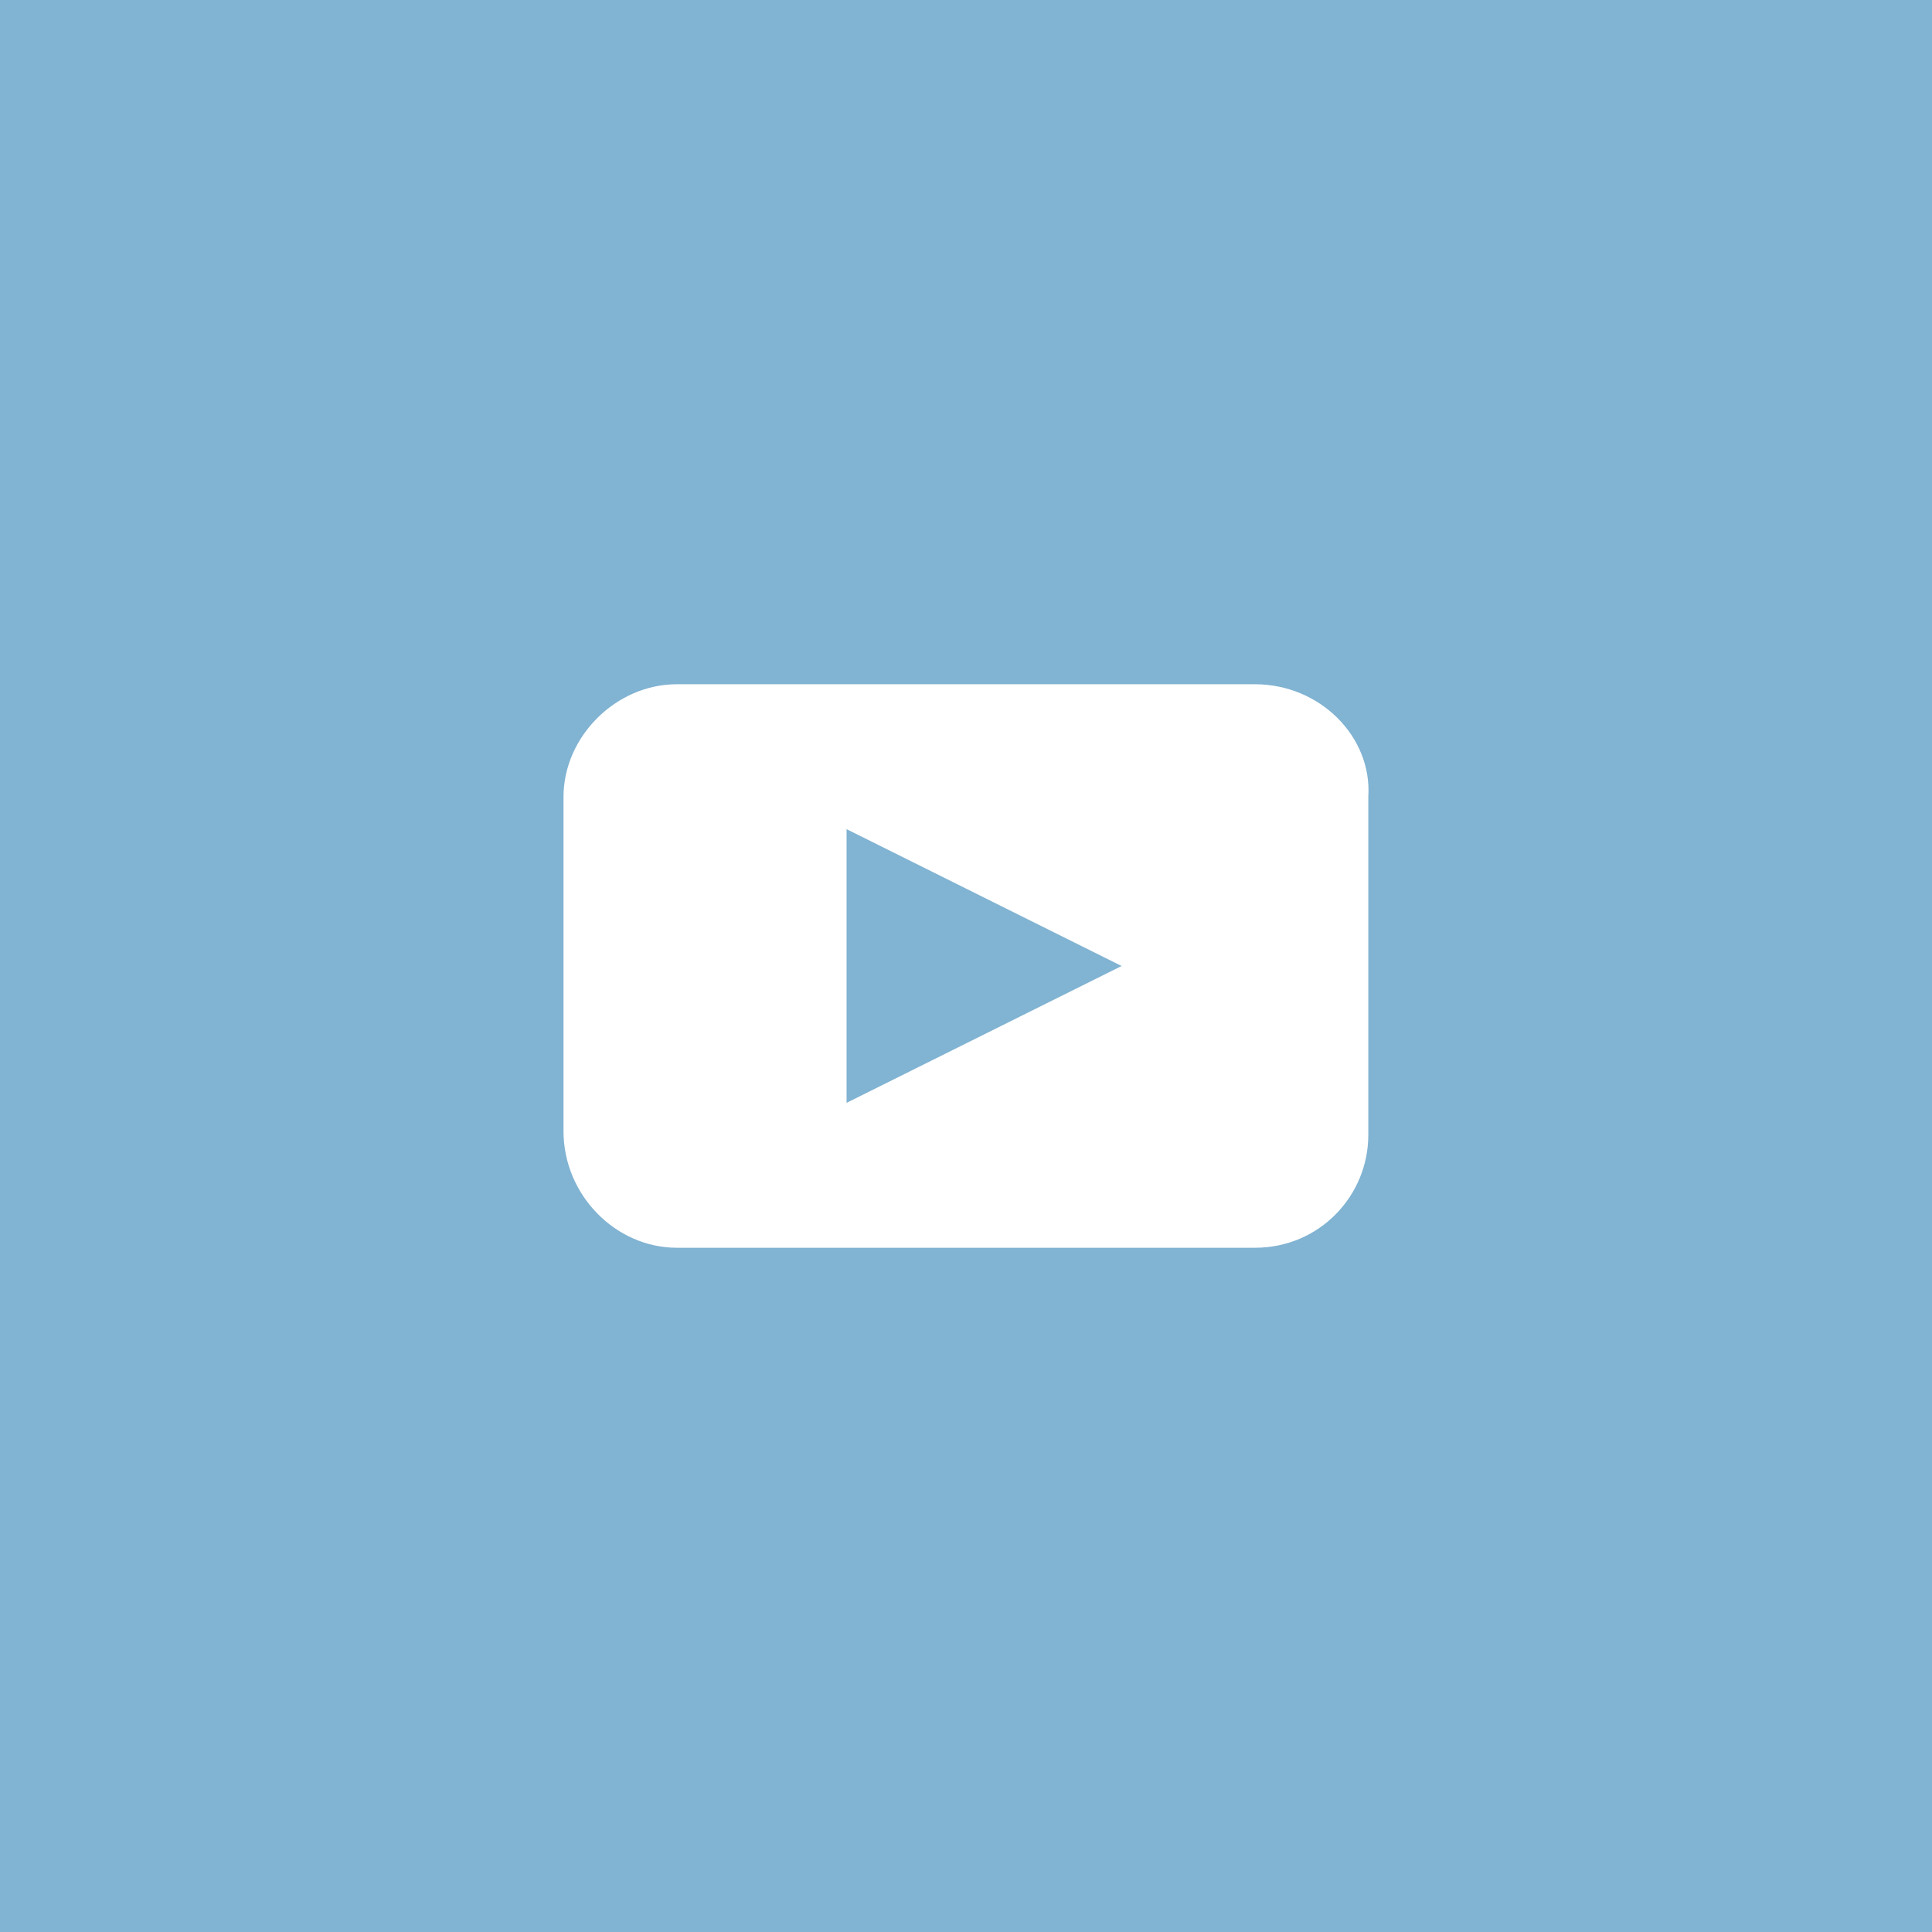
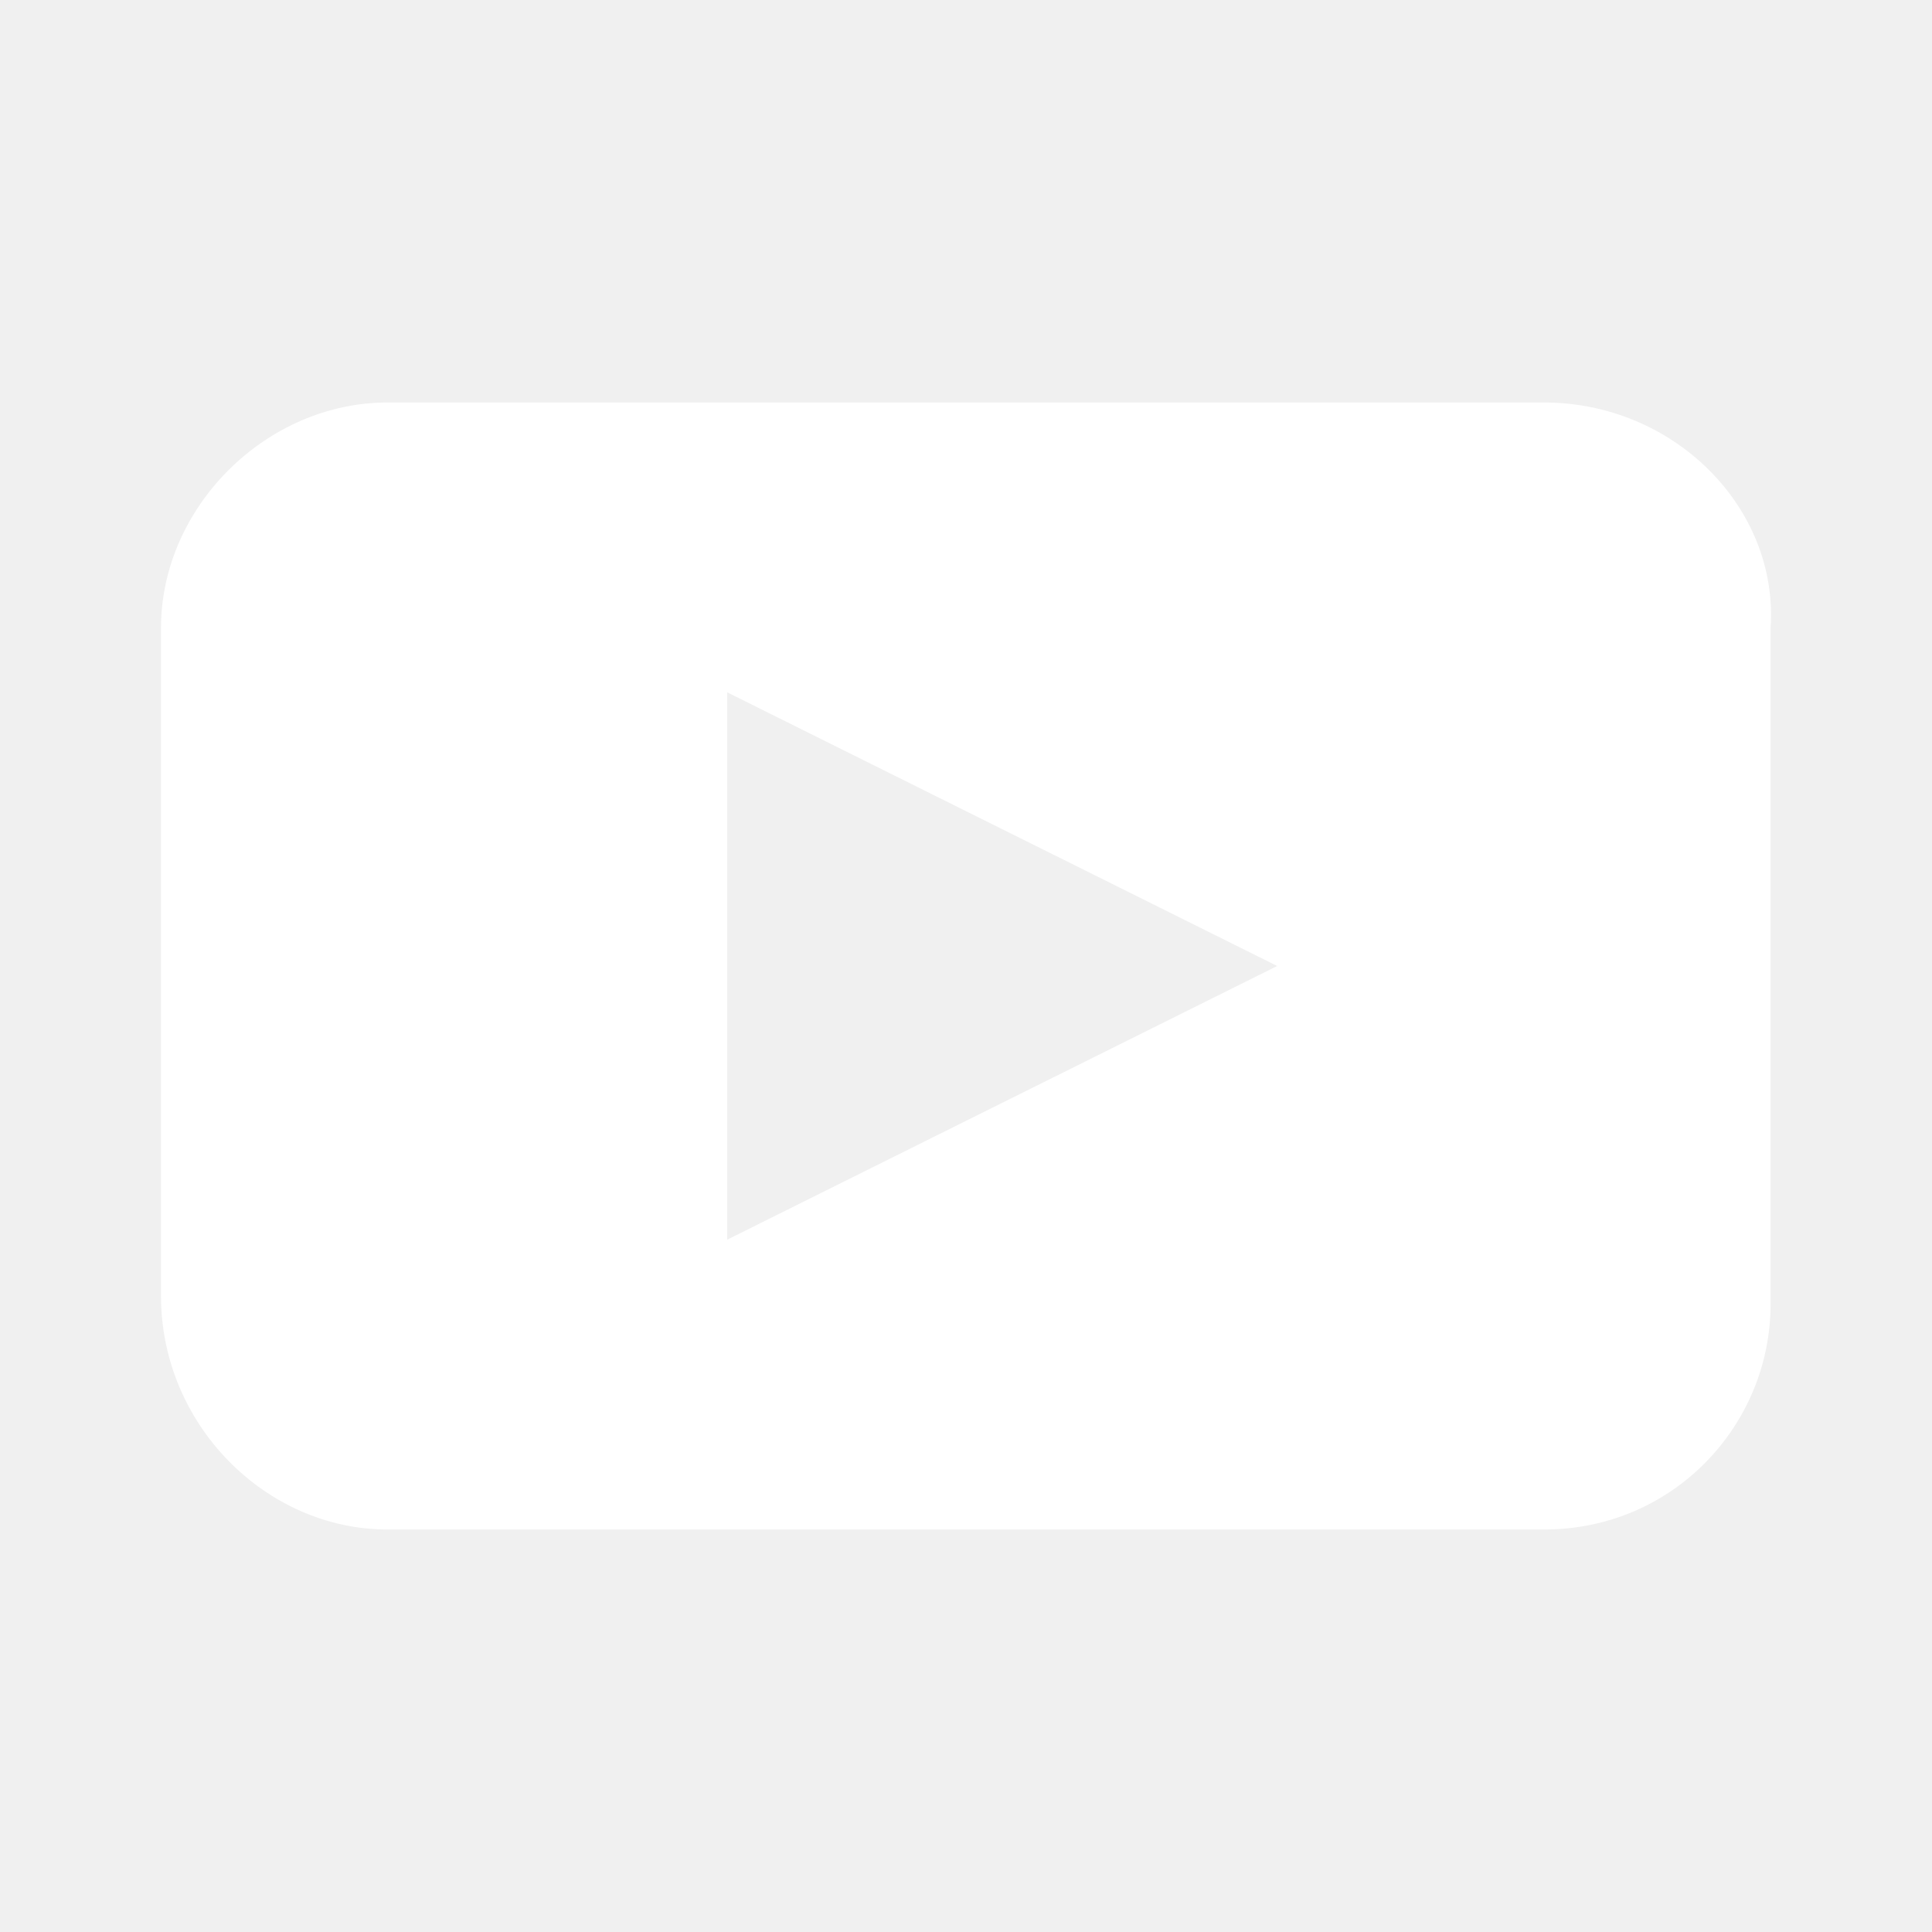
- <svg xmlns="http://www.w3.org/2000/svg" width="48" height="48" viewBox="0 0 48 48" fill="none">
-   <rect width="48" height="48" fill="#81B3D2" />
-   <path d="M31.181 17H16.813C15.306 17 14 18.3 14 19.8V28.1C14 29.7 15.306 31 16.813 31H31.181C32.789 31 33.995 29.7 33.995 28.2V19.8C34.095 18.3 32.789 17 31.181 17ZM21.033 27.4V20.6L27.866 24L21.033 27.4Z" fill="white" />
+ <svg xmlns="http://www.w3.org/2000/svg" width="24" height="24" viewBox="0 0 24 24" fill="none">
+   <path d="M19.181 5H4.813C3.306 5 2 6.3 2 7.8V16.1C2 17.7 3.306 19 4.813 19H19.181C20.789 19 21.995 17.7 21.995 16.2V7.8C22.095 6.3 20.789 5 19.181 5ZM9.033 15.4V8.6L15.866 12L9.033 15.4Z" fill="white" />
</svg>
